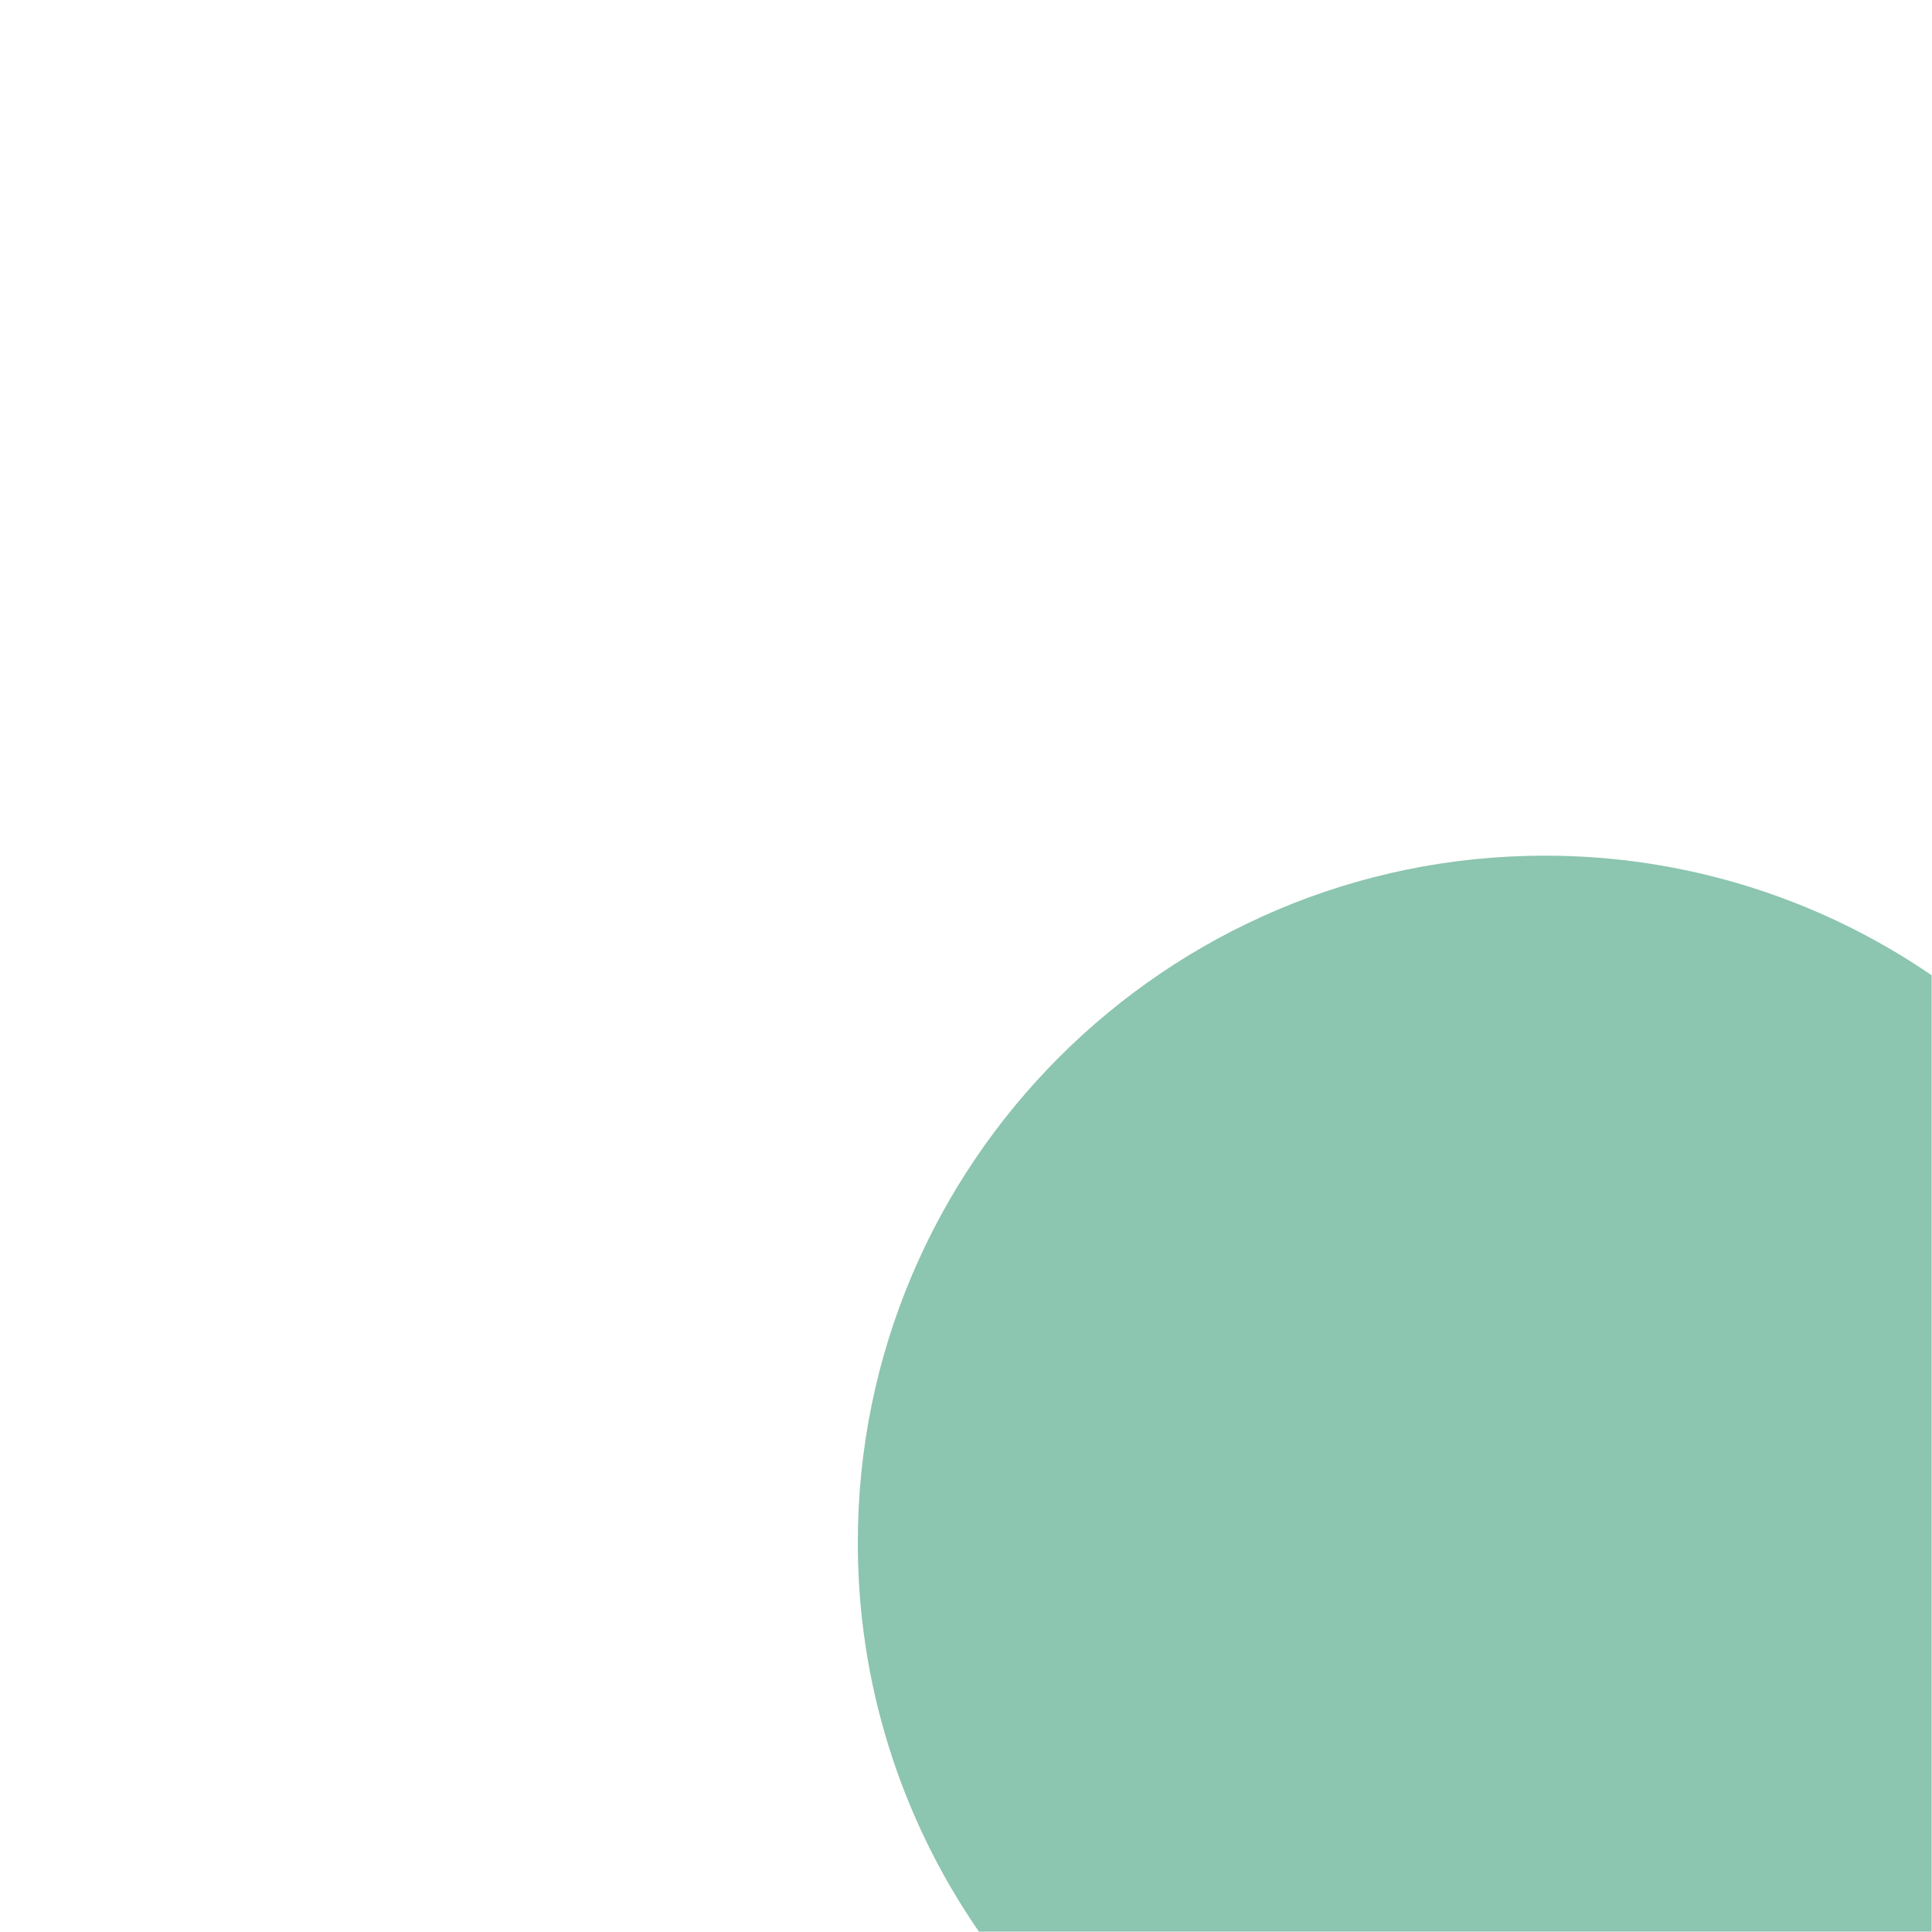
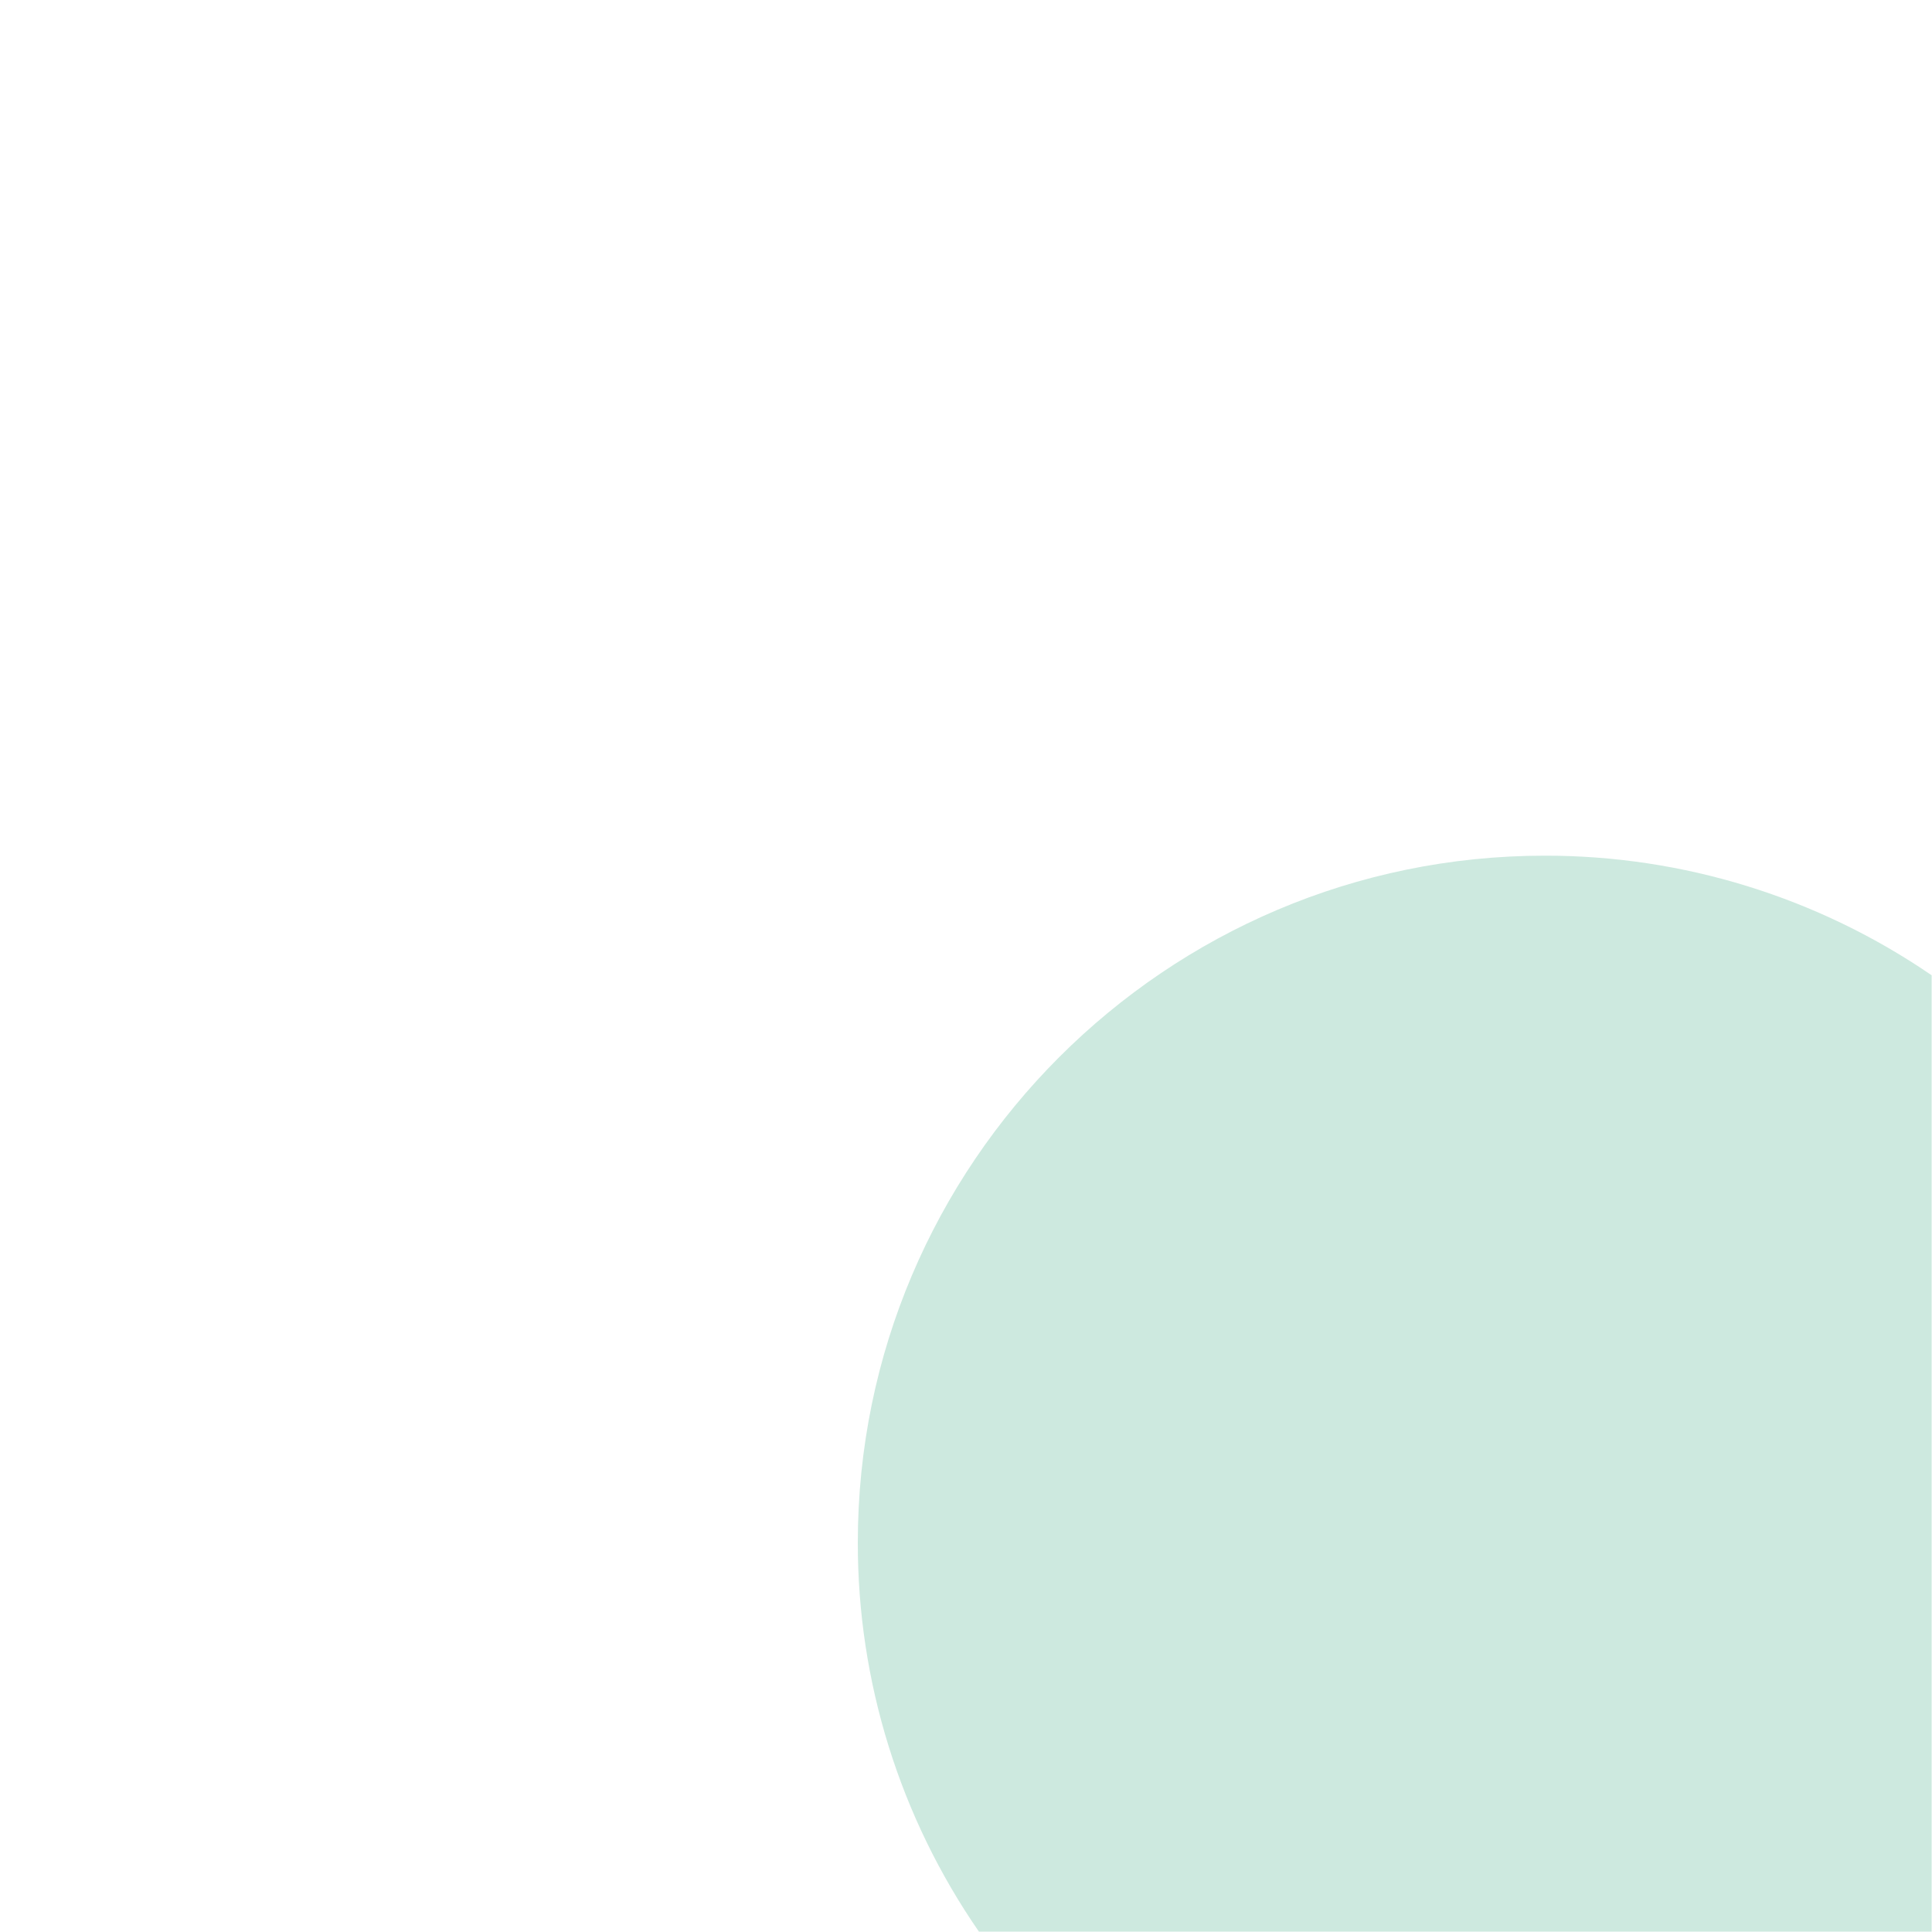
<svg xmlns="http://www.w3.org/2000/svg" width="900px" height="900px" viewBox="0 0 900 900" version="1.1">
  <g id="bg2" stroke="none" stroke-width="1" fill="none" fill-rule="evenodd">
    <g id="Bergesen22" transform="translate(239, 239)" fill-rule="nonzero">
      <g id="Layer_2">
        <rect id="Rectangle" x="0" y="0" width="659.834" height="659.834" />
      </g>
-       <g id="Layer_1" transform="translate(160.4599, 159.238)" fill="#8CC5B0">
+       <g id="Layer_1" transform="translate(160.4599, 159.238)" fill="#CDE9DF">
        <path d="M500.374,56.086 C447.31,19.721 384.47,0.294 320.142,0.366 C143.728,0.366 0.14,143.887 0.14,320.337 C0.064,385.091 19.748,448.326 56.562,501.596 L500.374,501.596 L500.374,56.086 Z" id="Path" />
      </g>
    </g>
  </g>
</svg>
